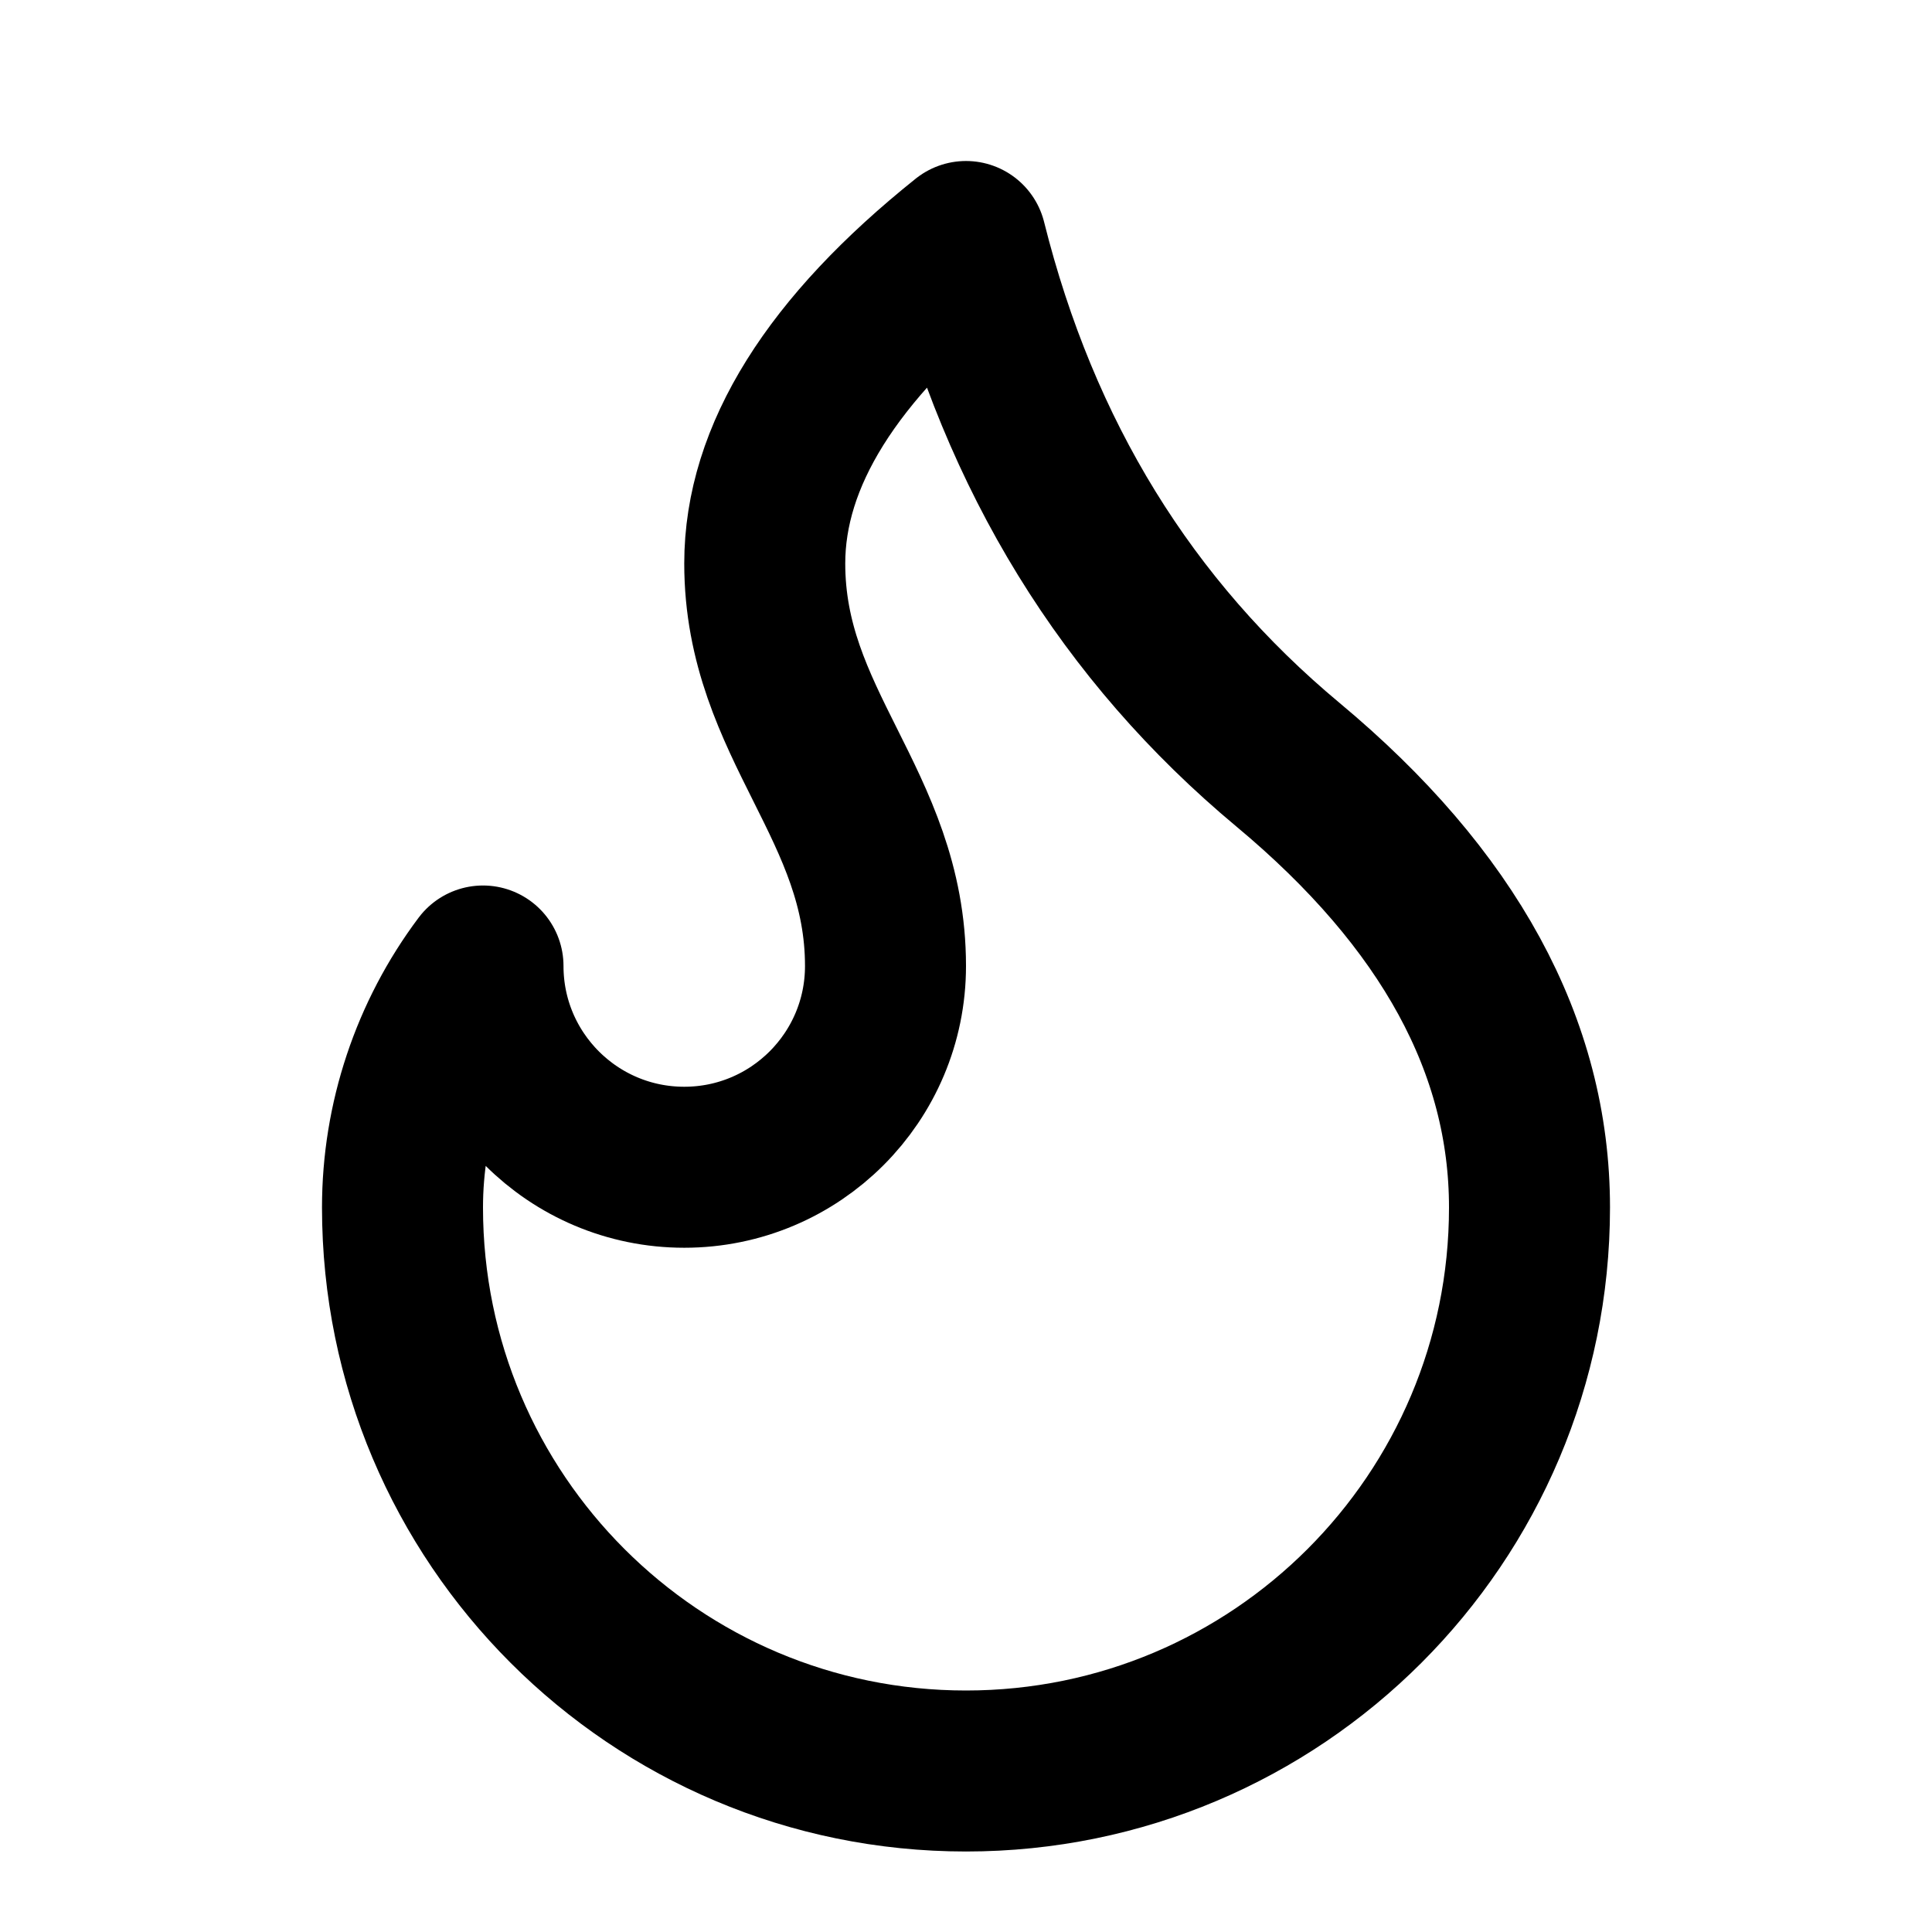
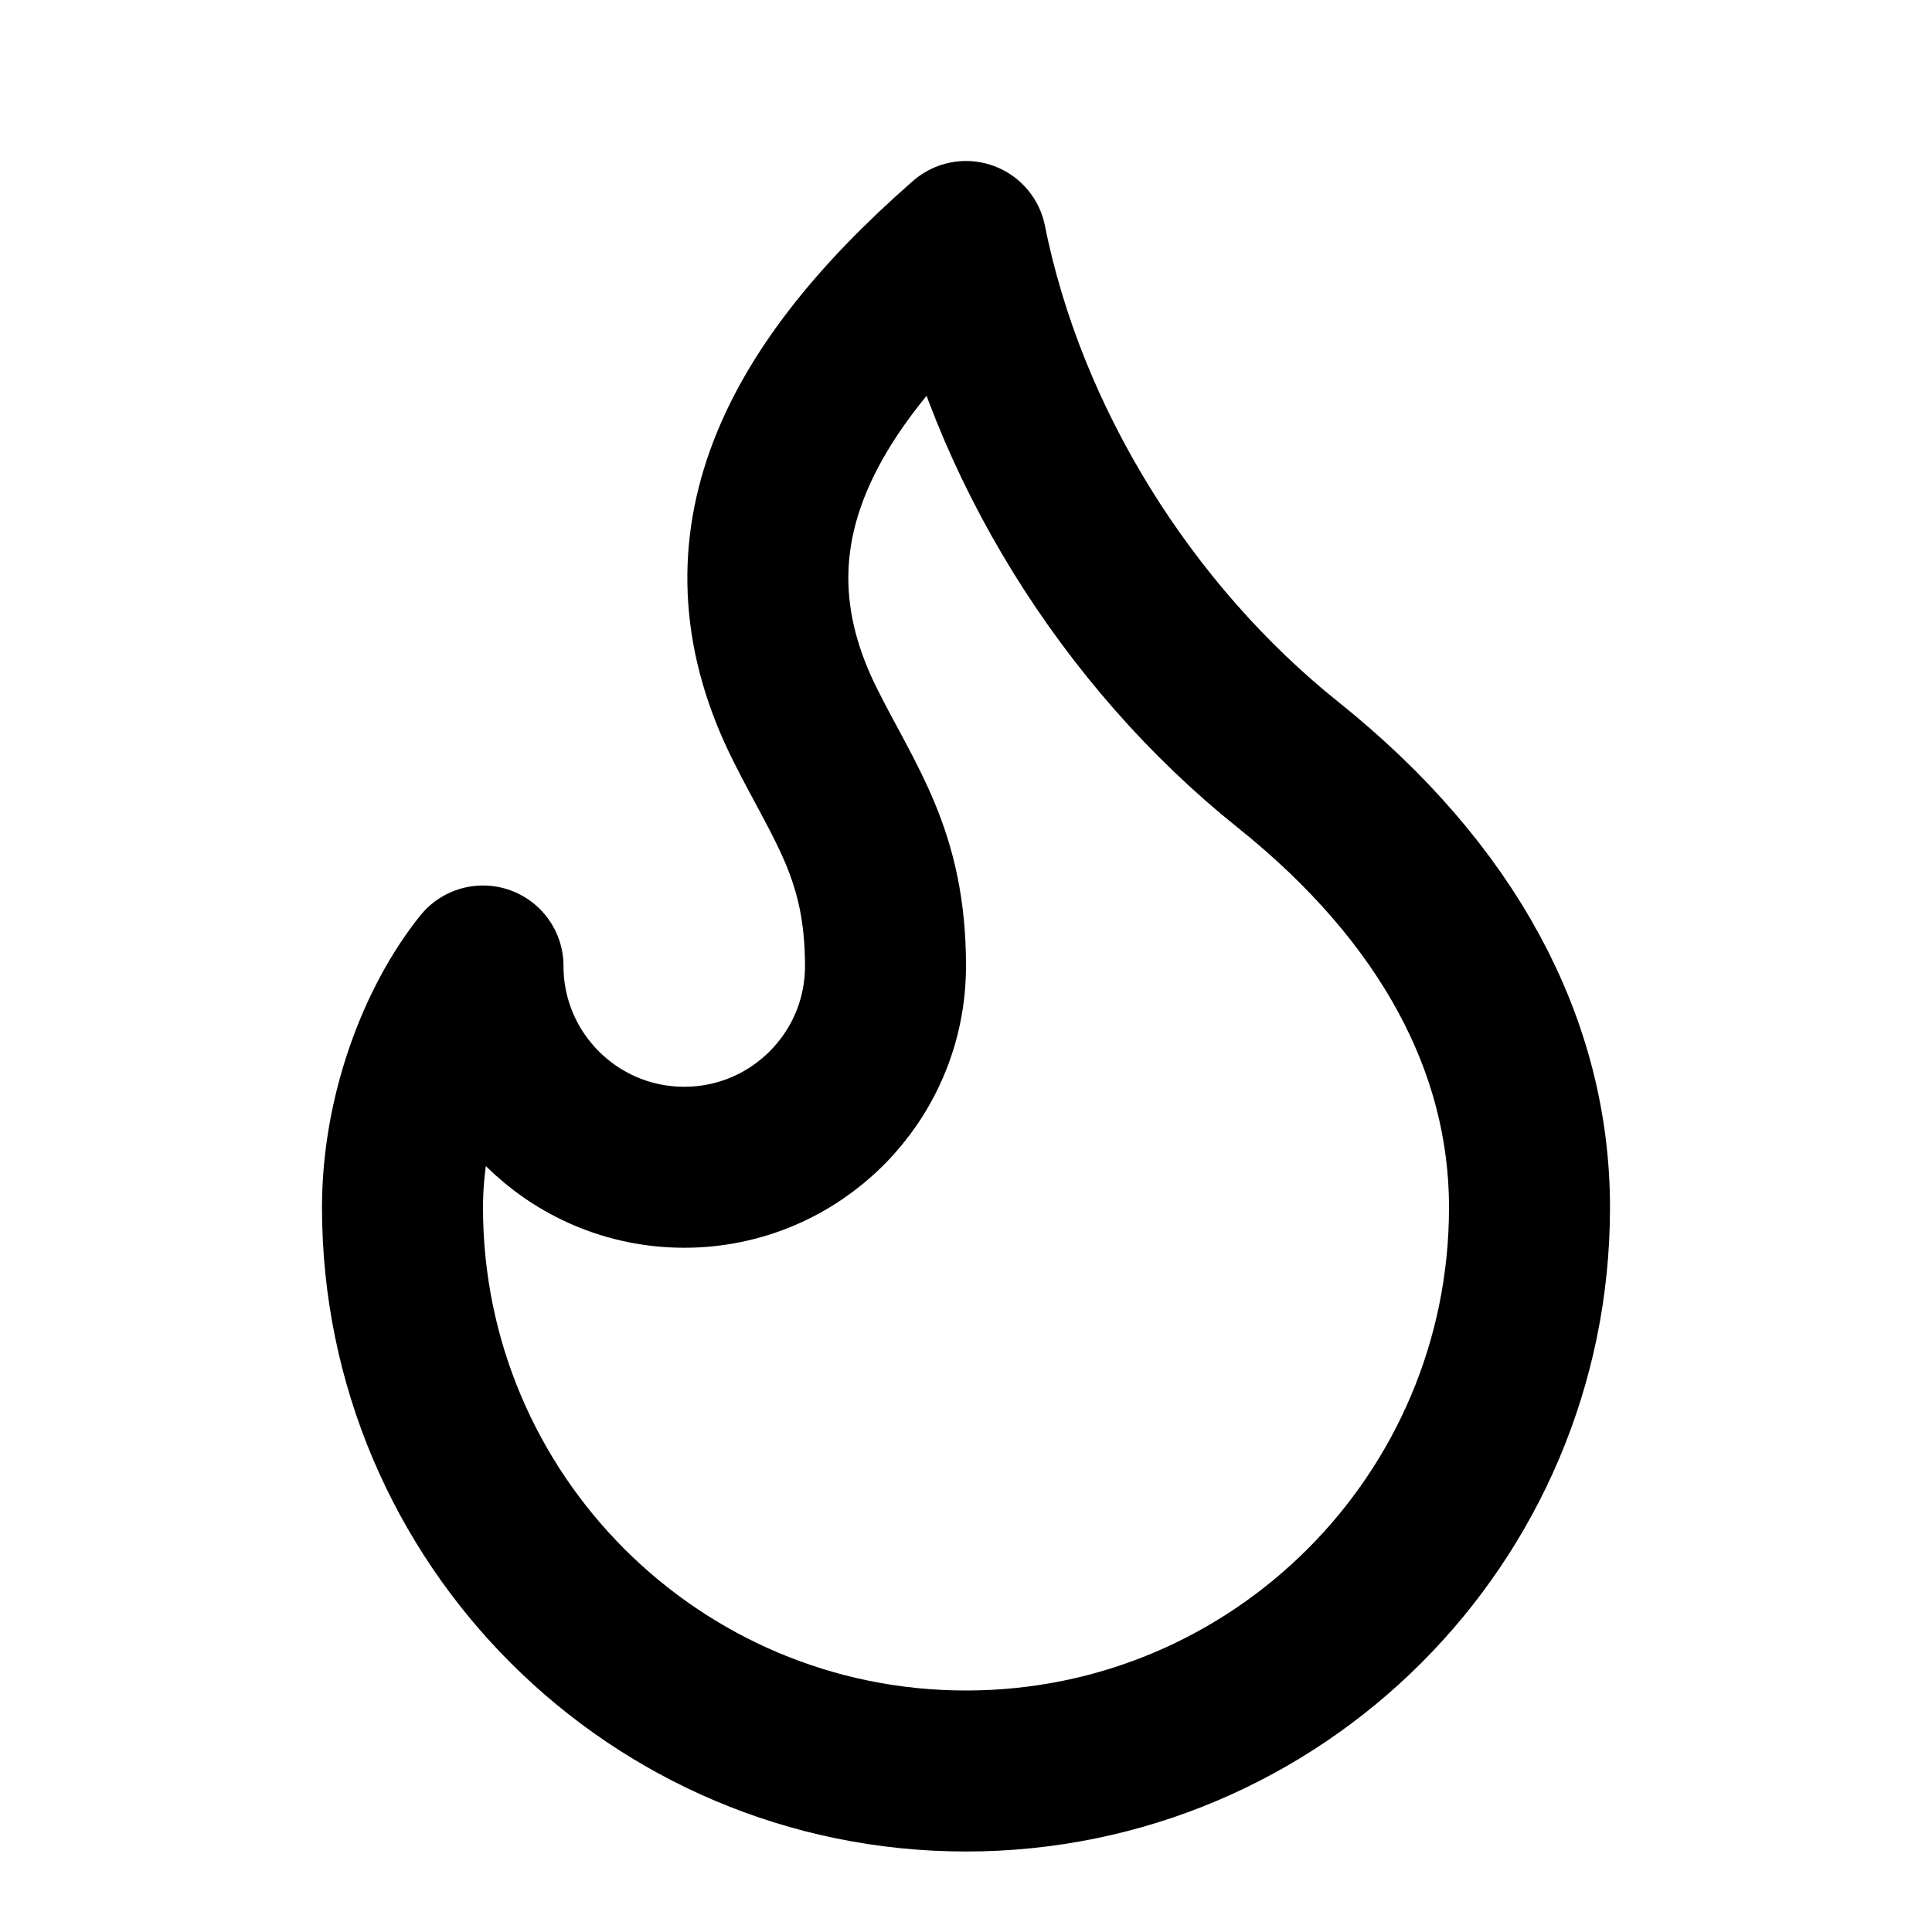
<svg xmlns="http://www.w3.org/2000/svg" class="lucide lucide-flame" width="24" height="24" viewBox="0 0 24 24" fill="none" stroke="currentColor" stroke-width="2" stroke-linecap="round" stroke-linejoin="round">
-   <path d="M12 3q1 4 4 6.5t3 5.5a1 1 0 0 1-14 0 5 5 0 0 1 1-3 1 1 0 0 0 5 0c0-2-1.5-3-1.5-5q0-2 2.5-4" />
+   <path d="M8.5 14.5A2.5 2.5 0 0 0 11 12c0-1.38-.5-2-1-3-1.072-2.143-.224-4.054 2-6 .5 2.5 2 4.9 4 6.5 2 1.6 3 3.5 3 5.5a7 7 0 1 1-14 0c0-1.153.433-2.294 1-3a2.5 2.5 0 0 0 2.5 2.5z" />
</svg>
